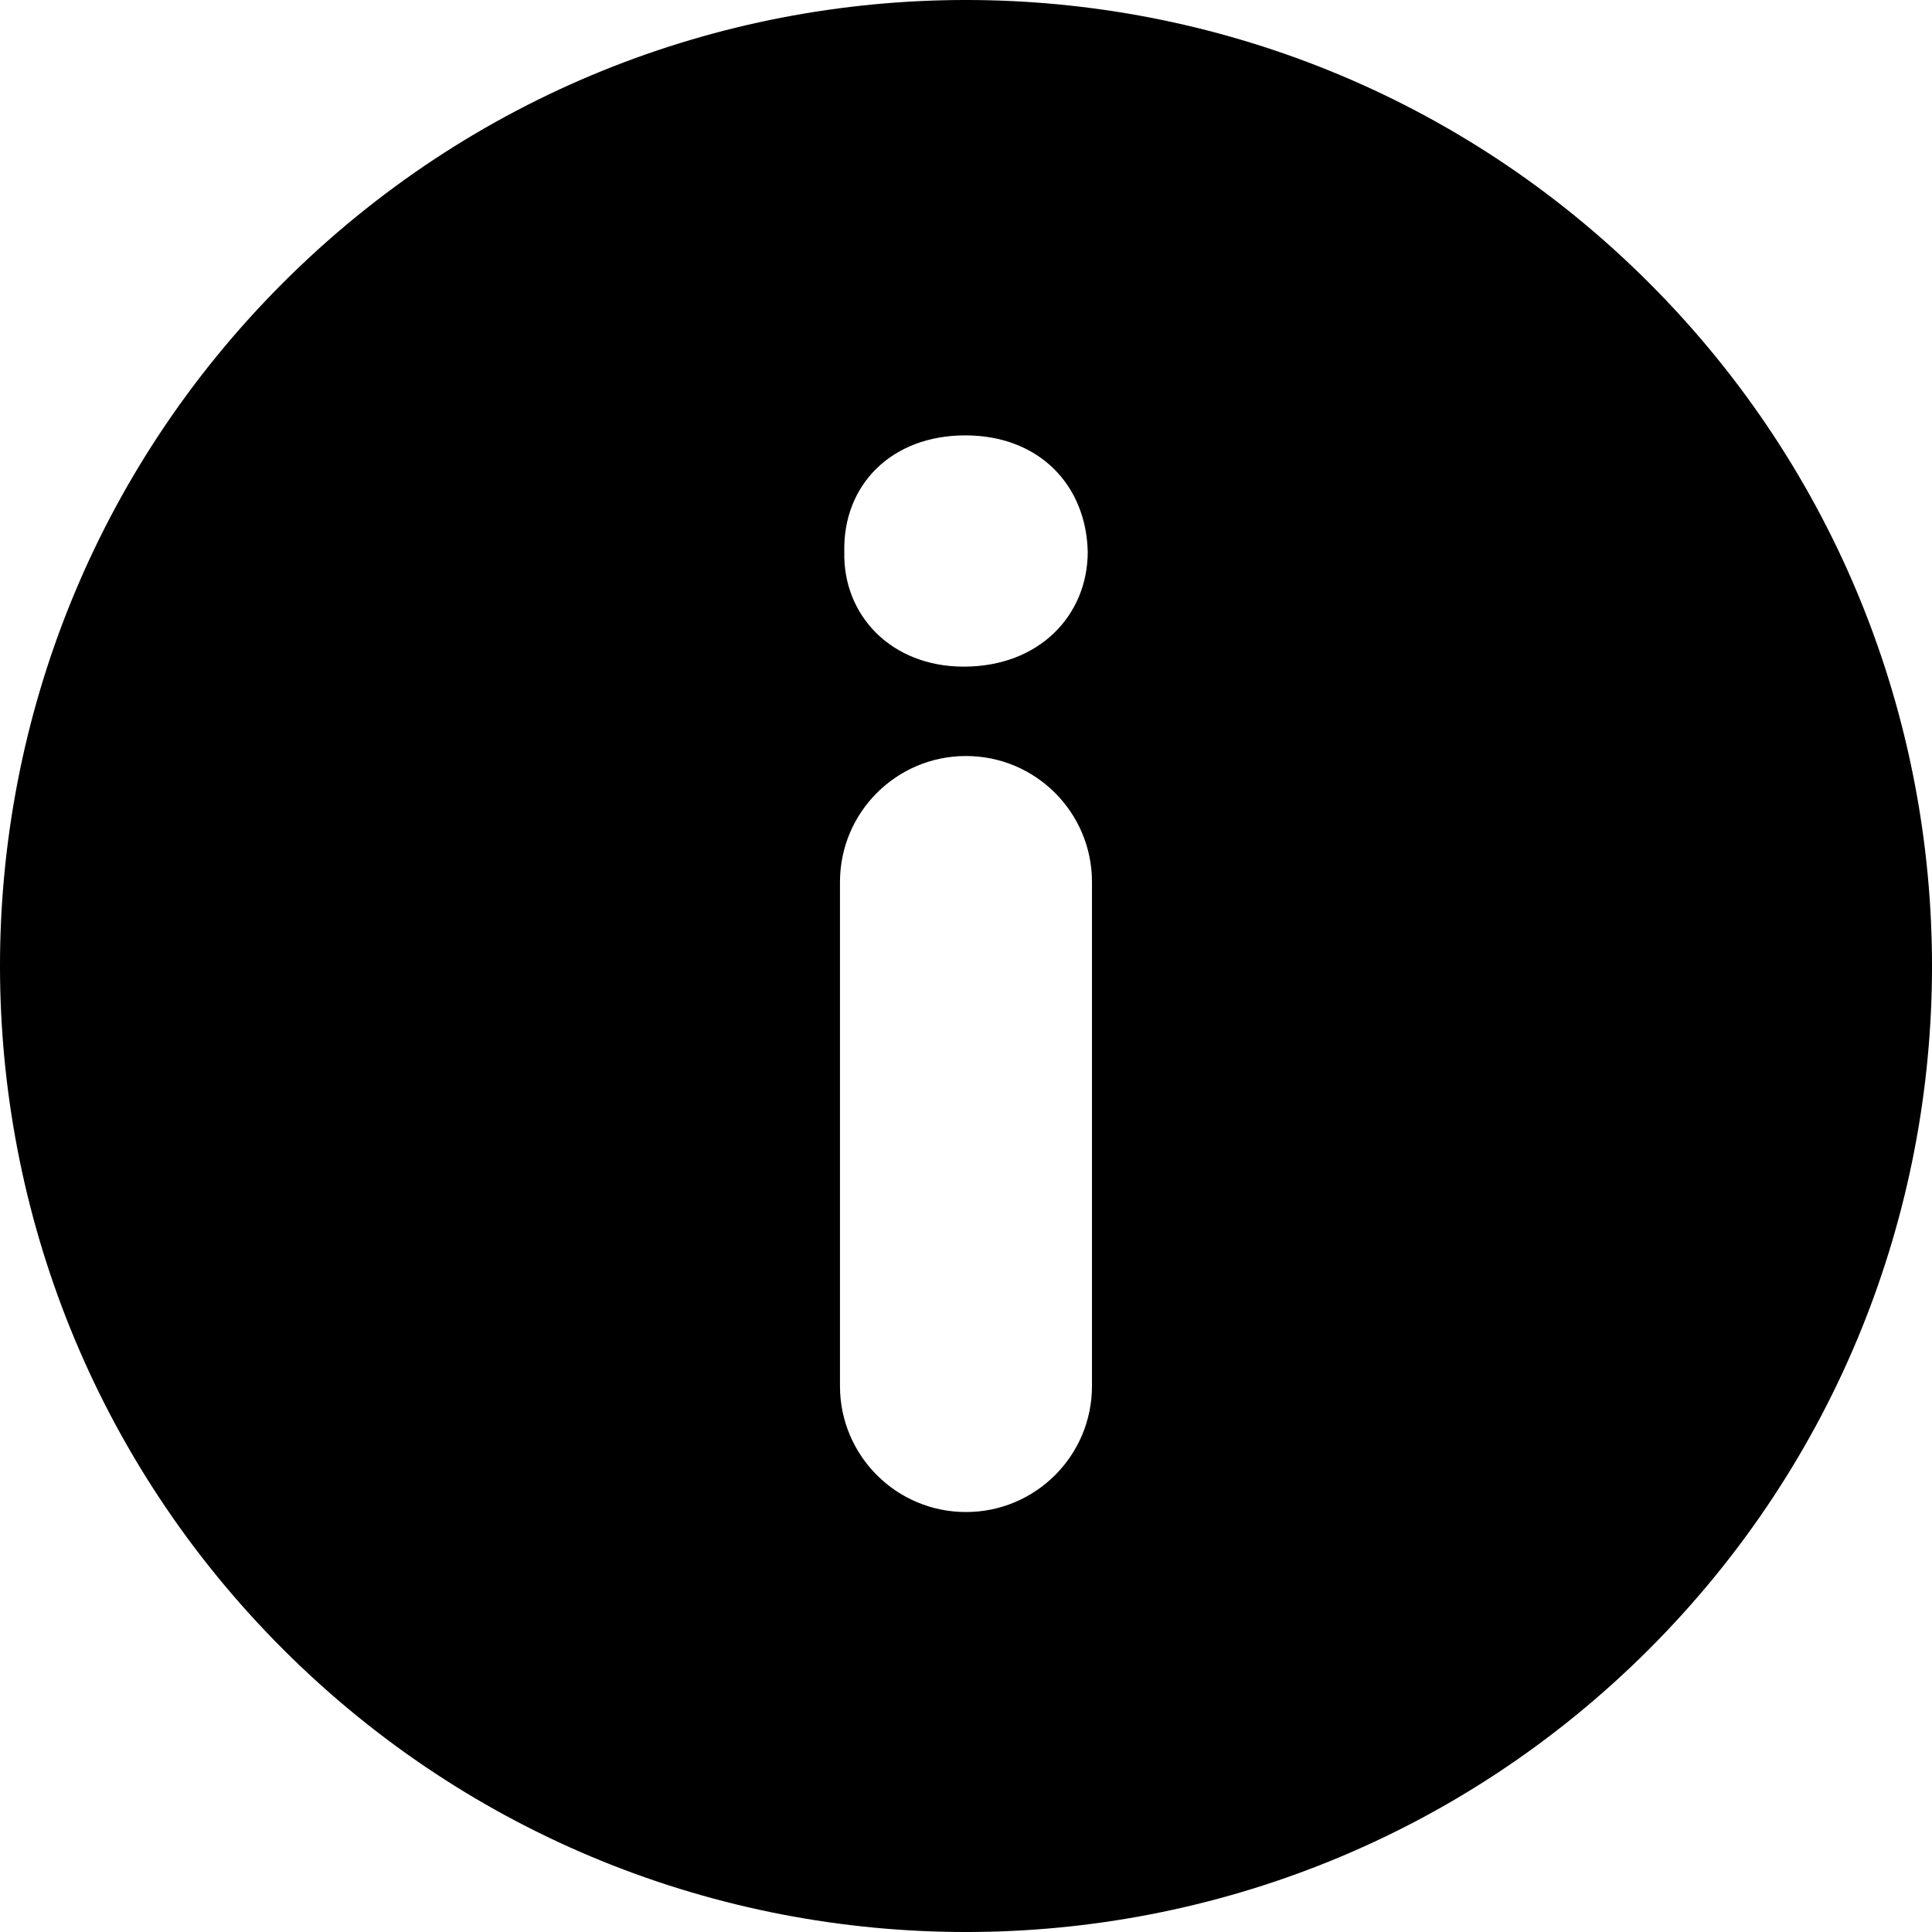
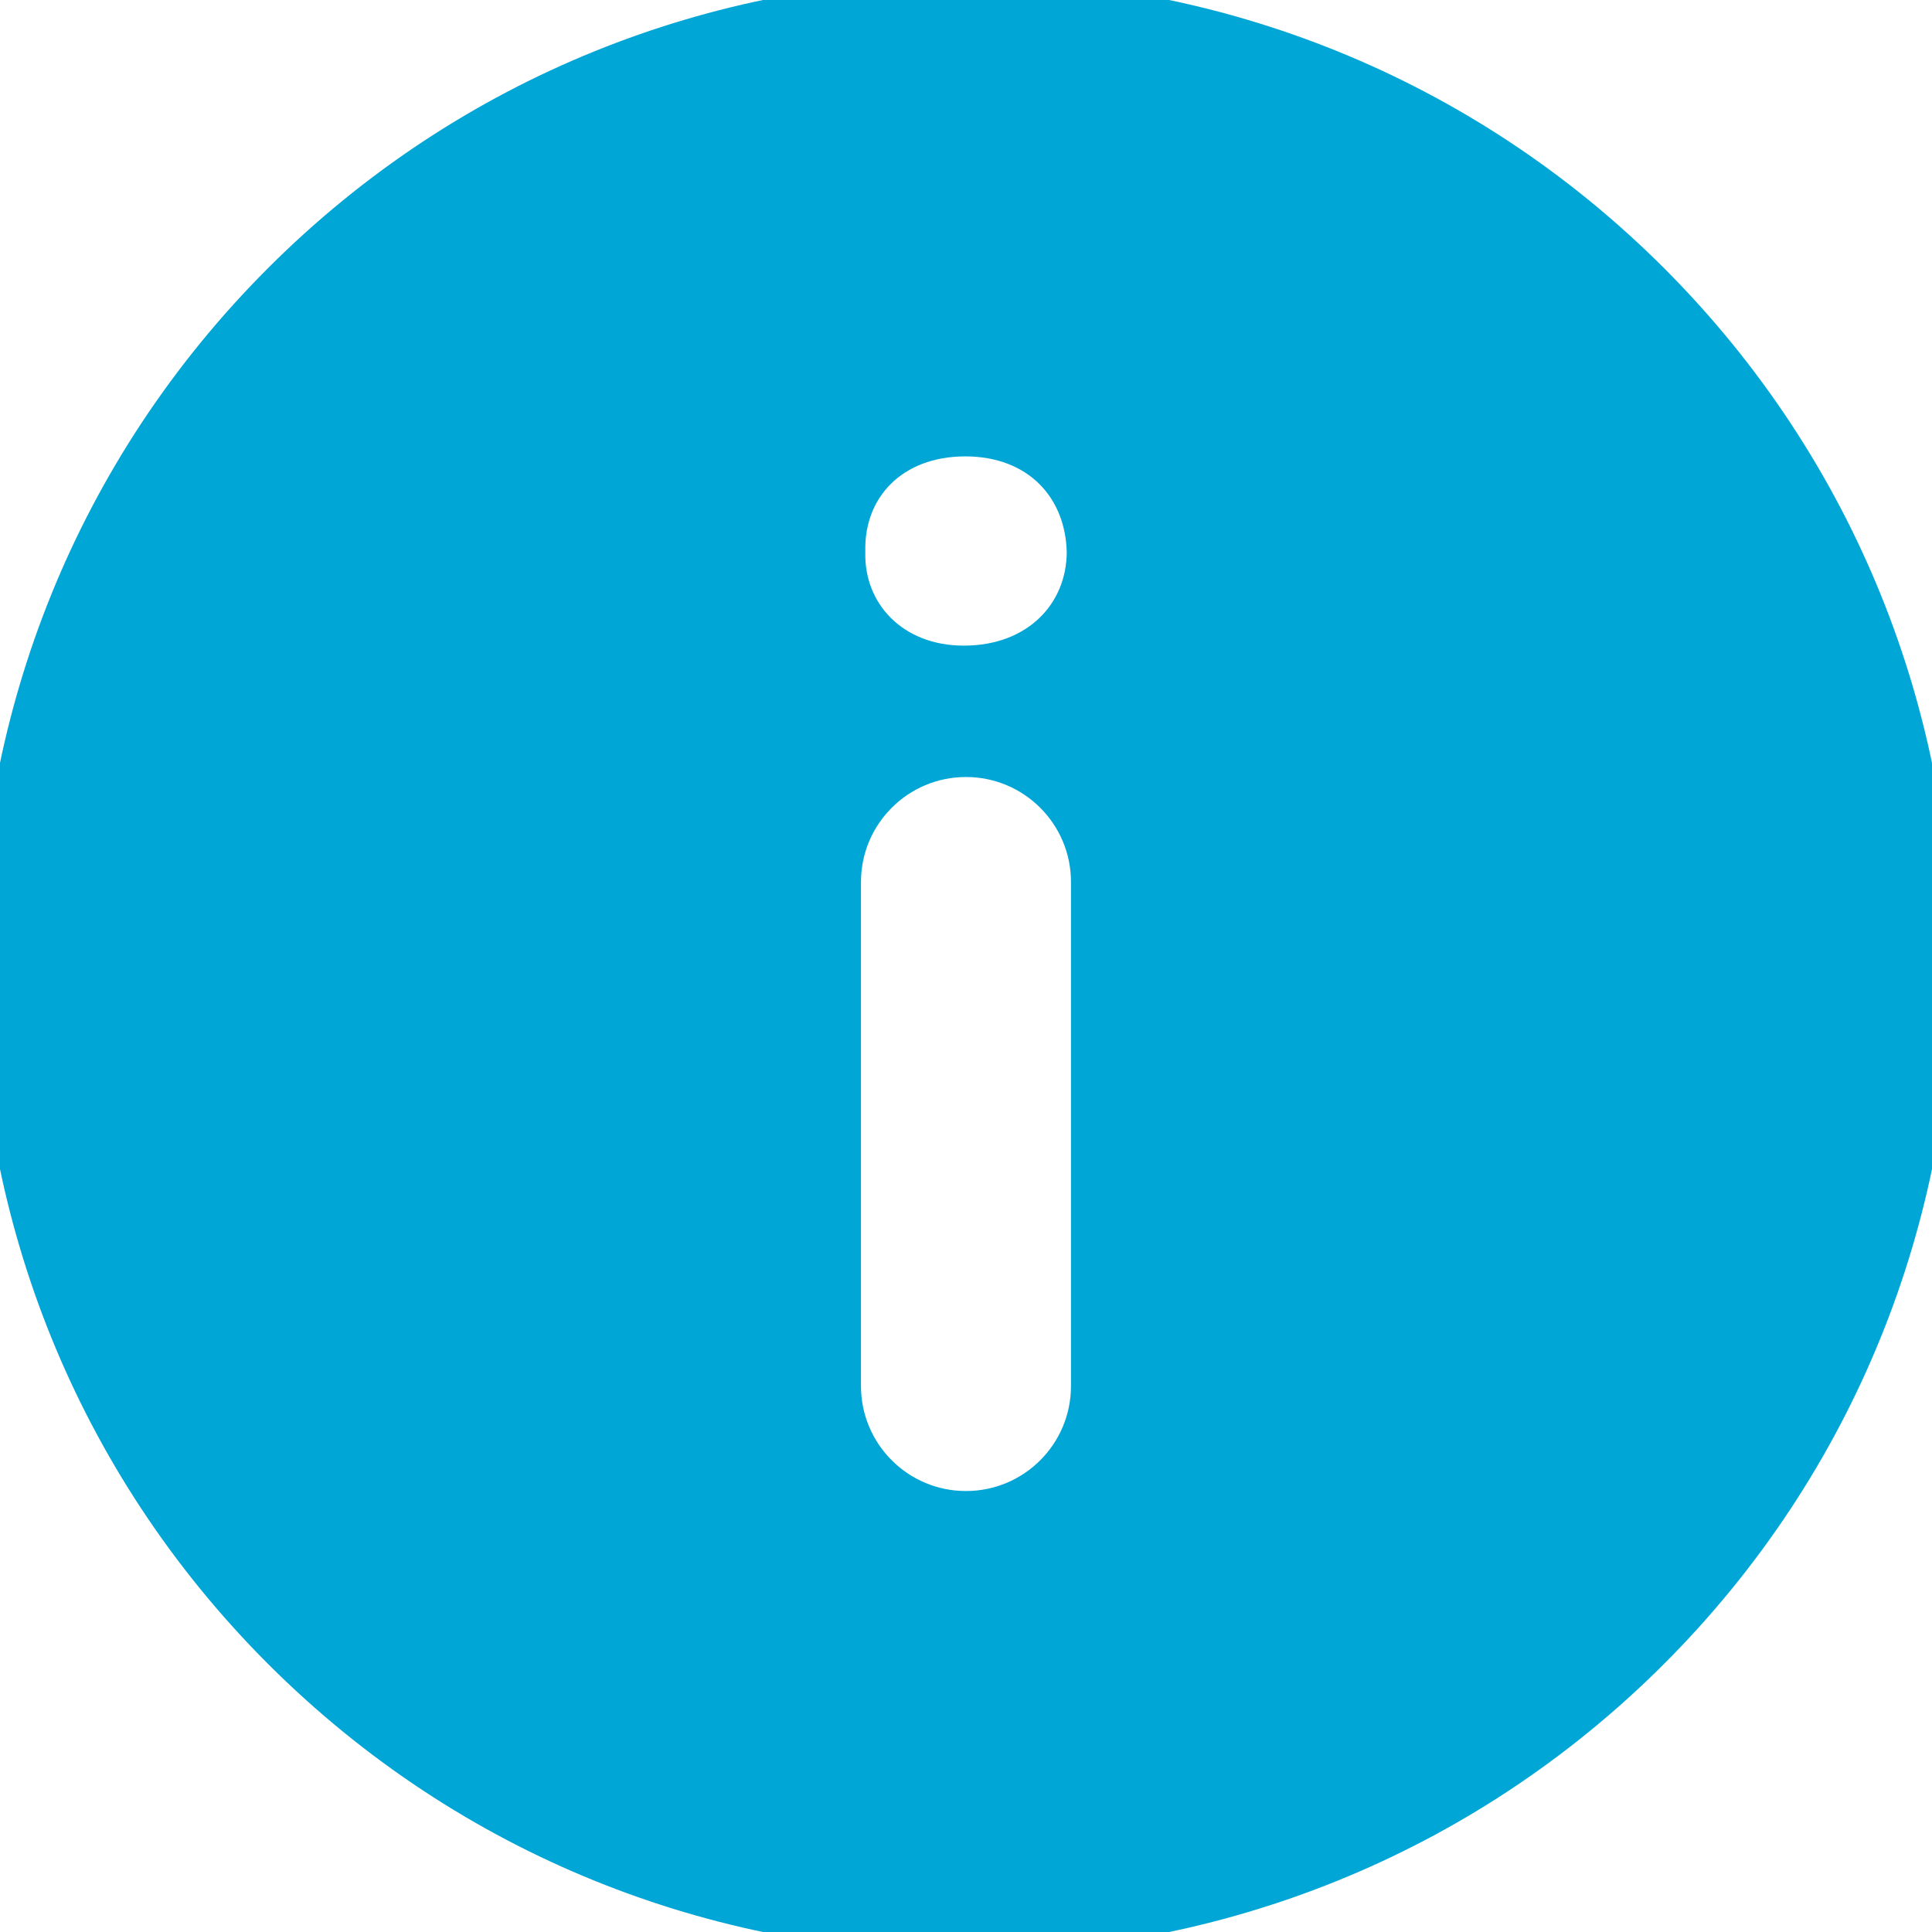
<svg xmlns="http://www.w3.org/2000/svg" version="1.1" id="Capa_1" x="0px" y="0px" width="45.999px" height="45.999px" viewBox="0 0 45.999 45.999" style="enable-background:new 0 0 45.999 45.999;" xml:space="preserve">
  <g>
    <g>
-       <path d="M39.264,6.736c-8.982-8.981-23.545-8.982-32.528,0c-8.982,8.982-8.981,23.545,0,32.528c8.982,8.98,23.545,8.981,32.528,0    C48.245,30.281,48.244,15.719,39.264,6.736z M25.999,33c0,1.657-1.343,3-3,3s-3-1.343-3-3V21c0-1.657,1.343-3,3-3s3,1.343,3,3V33z     M22.946,15.872c-1.728,0-2.88-1.224-2.844-2.735c-0.036-1.584,1.116-2.771,2.879-2.771c1.764,0,2.88,1.188,2.917,2.771    C25.897,14.648,24.746,15.872,22.946,15.872z" />
+       <path d="M39.264,6.736c-8.982-8.981-23.545-8.982-32.528,0c-8.982,8.982-8.981,23.545,0,32.528c8.982,8.98,23.545,8.981,32.528,0    C48.245,30.281,48.244,15.719,39.264,6.736z M25.999,33c0,1.657-1.343,3-3,3s-3-1.343-3-3V21c0-1.657,1.343-3,3-3s3,1.343,3,3V33z     M22.946,15.872c-1.728,0-2.88-1.224-2.844-2.735c-0.036-1.584,1.116-2.771,2.879-2.771c1.764,0,2.88,1.188,2.917,2.771    C25.897,14.648,24.746,15.872,22.946,15.872z" stroke="#00a6d6" fill="#00a6d6" />
    </g>
  </g>
-   <g>
- </g>
-   <g>
- </g>
-   <g>
- </g>
-   <g>
- </g>
-   <g>
- </g>
-   <g>
- </g>
-   <g>
- </g>
-   <g>
- </g>
-   <g>
- </g>
-   <g>
- </g>
-   <g>
- </g>
-   <g>
- </g>
-   <g>
- </g>
-   <g>
- </g>
-   <g>
- </g>
</svg>
